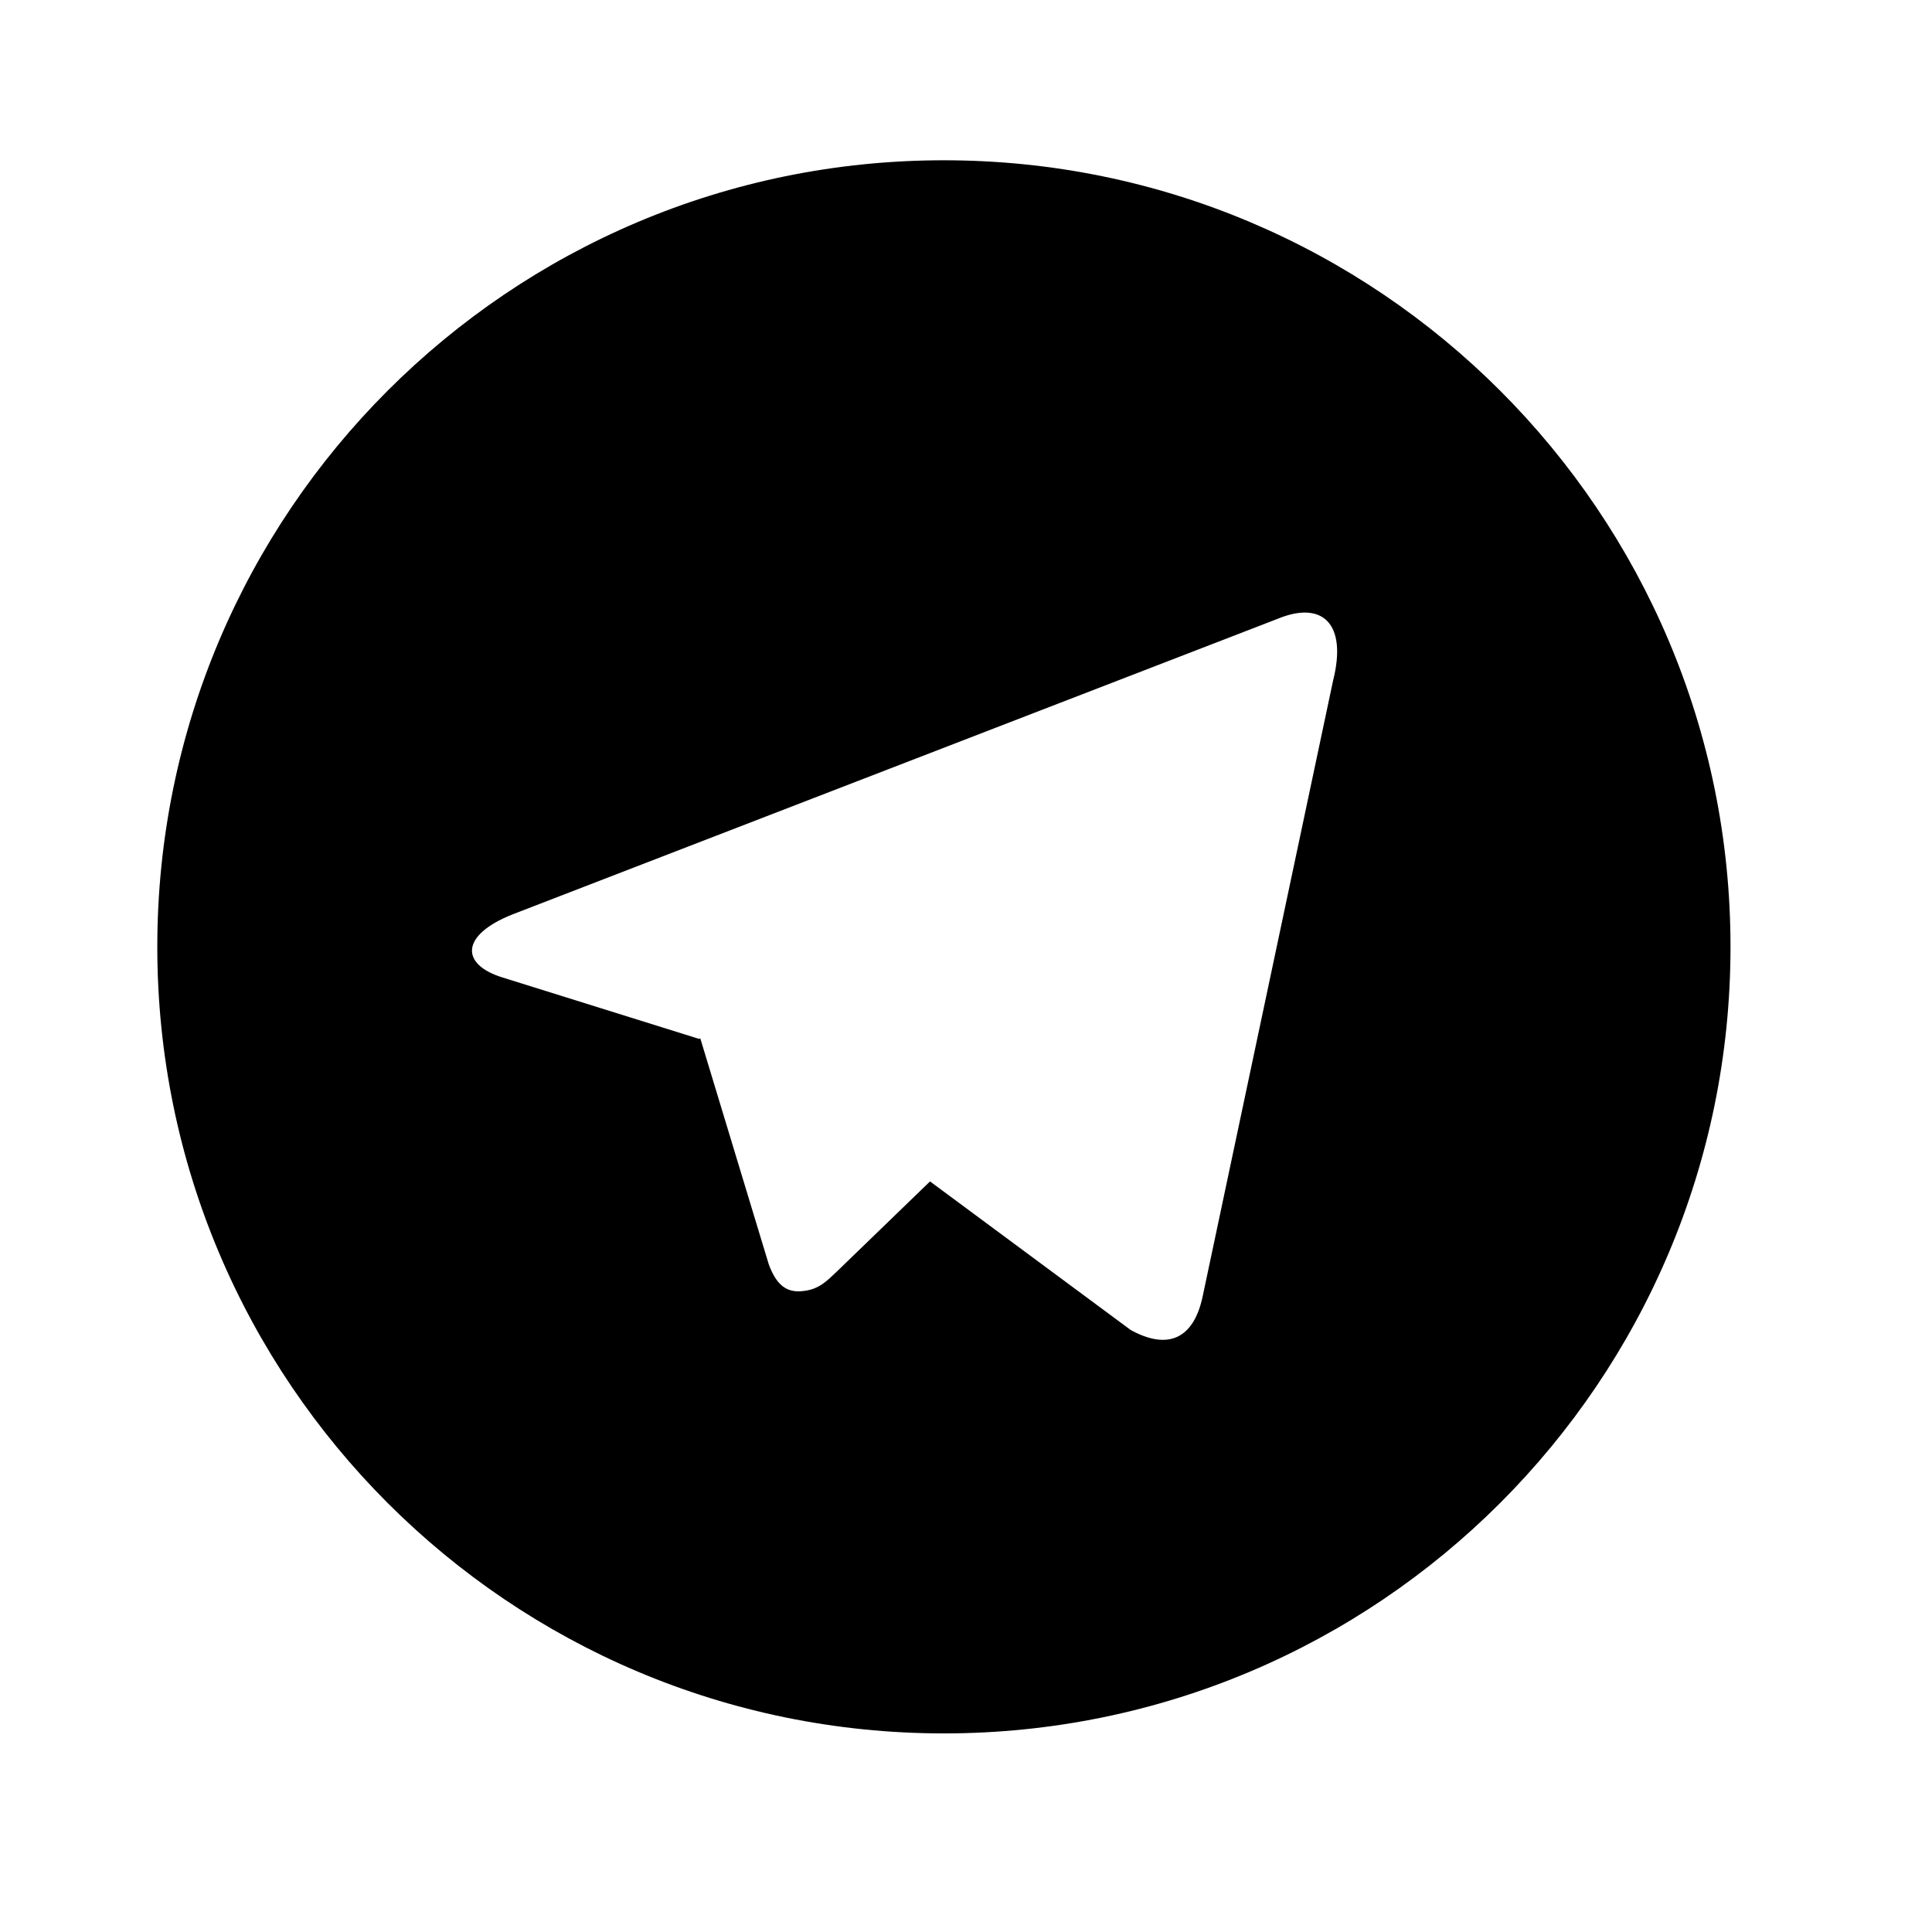
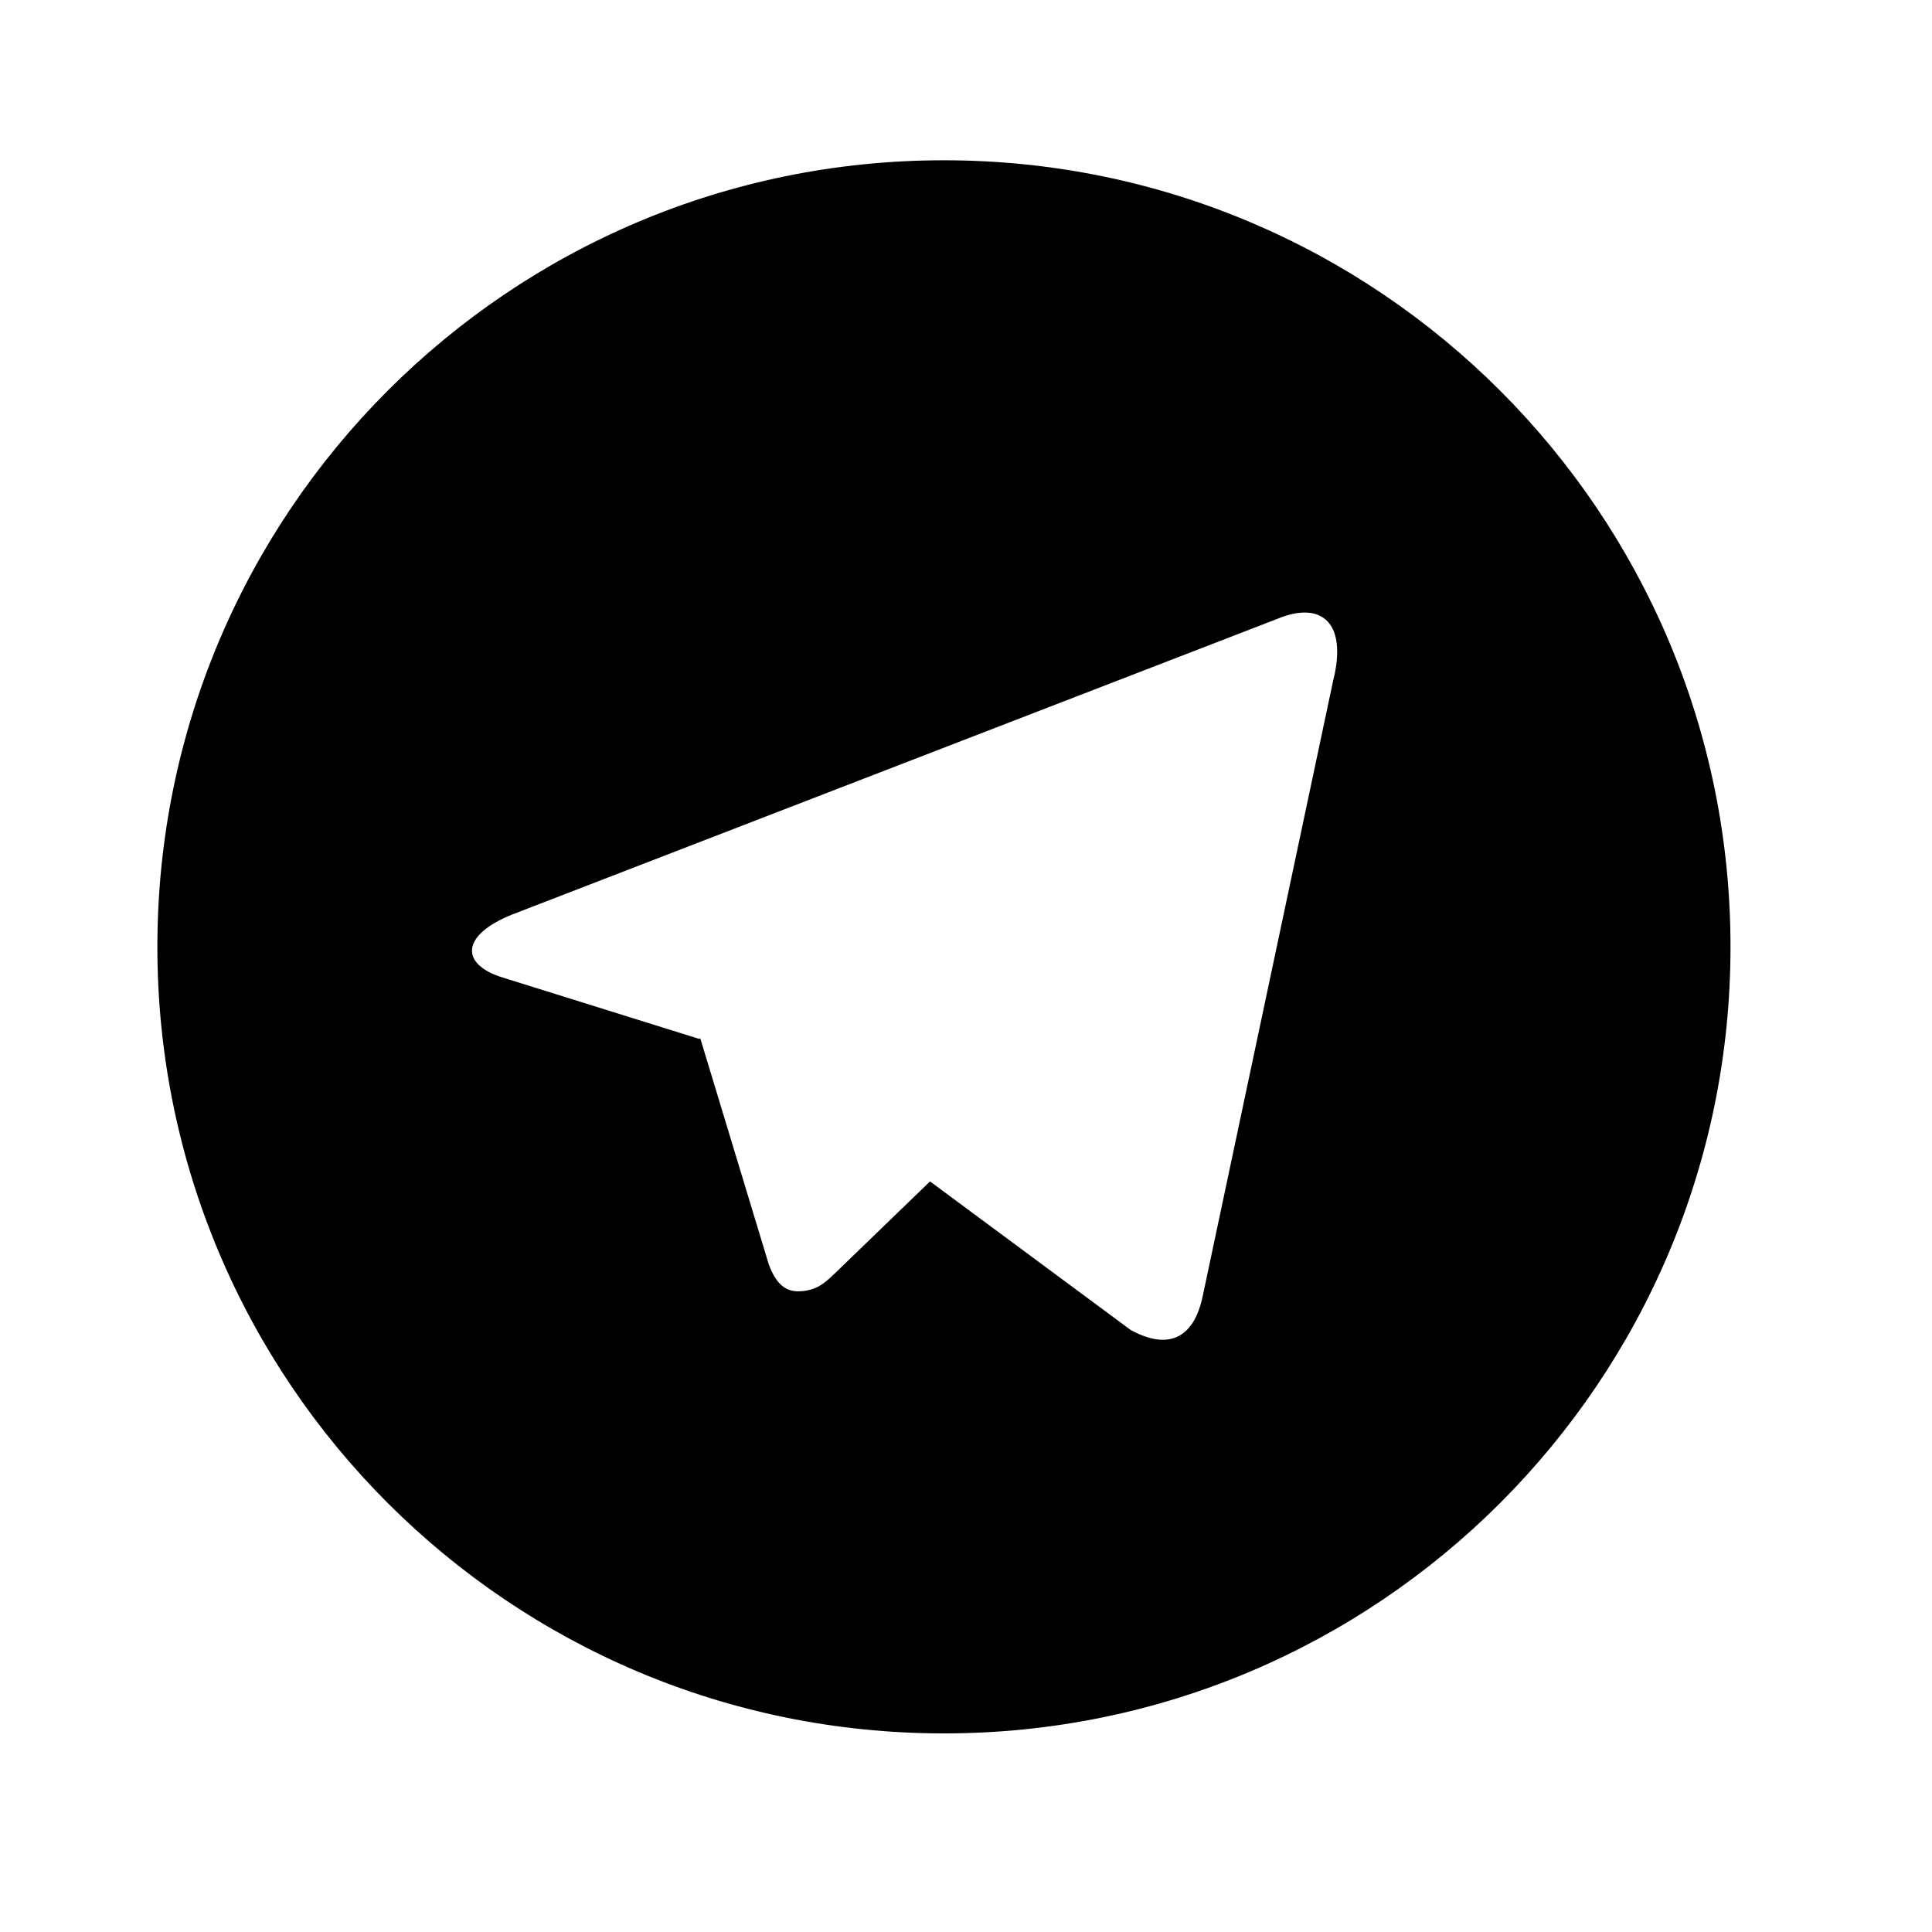
- <svg xmlns="http://www.w3.org/2000/svg" width="24" height="24" viewBox="0 0 24 24" fill="none">
-   <path fill="currentColor" d="M11.725 21.533C6.329 21.533 1.954 17.159 1.954 11.762C1.954 6.365 6.329 1.991 11.725 1.991C17.122 1.991 21.497 6.365 21.497 11.762C21.497 17.159 17.122 21.533 11.725 21.533ZM8.686 12.905L8.699 12.898L9.549 15.703C9.659 16.007 9.809 16.061 9.992 16.036C10.176 16.012 10.272 15.913 10.393 15.798L11.553 14.676L14.045 16.521C14.5 16.772 14.828 16.642 14.941 16.099L16.56 8.455C16.739 7.744 16.426 7.459 15.874 7.686L6.364 11.36C5.715 11.619 5.719 11.983 6.247 12.144L8.686 12.906V12.905Z" />
+ <svg xmlns="http://www.w3.org/2000/svg" width="24" height="24" fill="none">
+   <path fill="currentColor" d="M11.725 21.533c-5.396 0-9.77-4.374-9.77-9.77 0-5.398 4.374-9.772 9.77-9.772 5.397 0 9.772 4.374 9.772 9.771 0 5.397-4.375 9.771-9.772 9.771zm-3.039-8.628l.013-.007.85 2.805c.11.304.26.358.443.333.184-.024.28-.123.4-.238l1.161-1.122 2.492 1.845c.455.25.783.12.896-.422l1.62-7.644c.178-.71-.135-.996-.687-.77l-9.51 3.675c-.649.26-.645.623-.117.784l2.44.762z" />
</svg>
